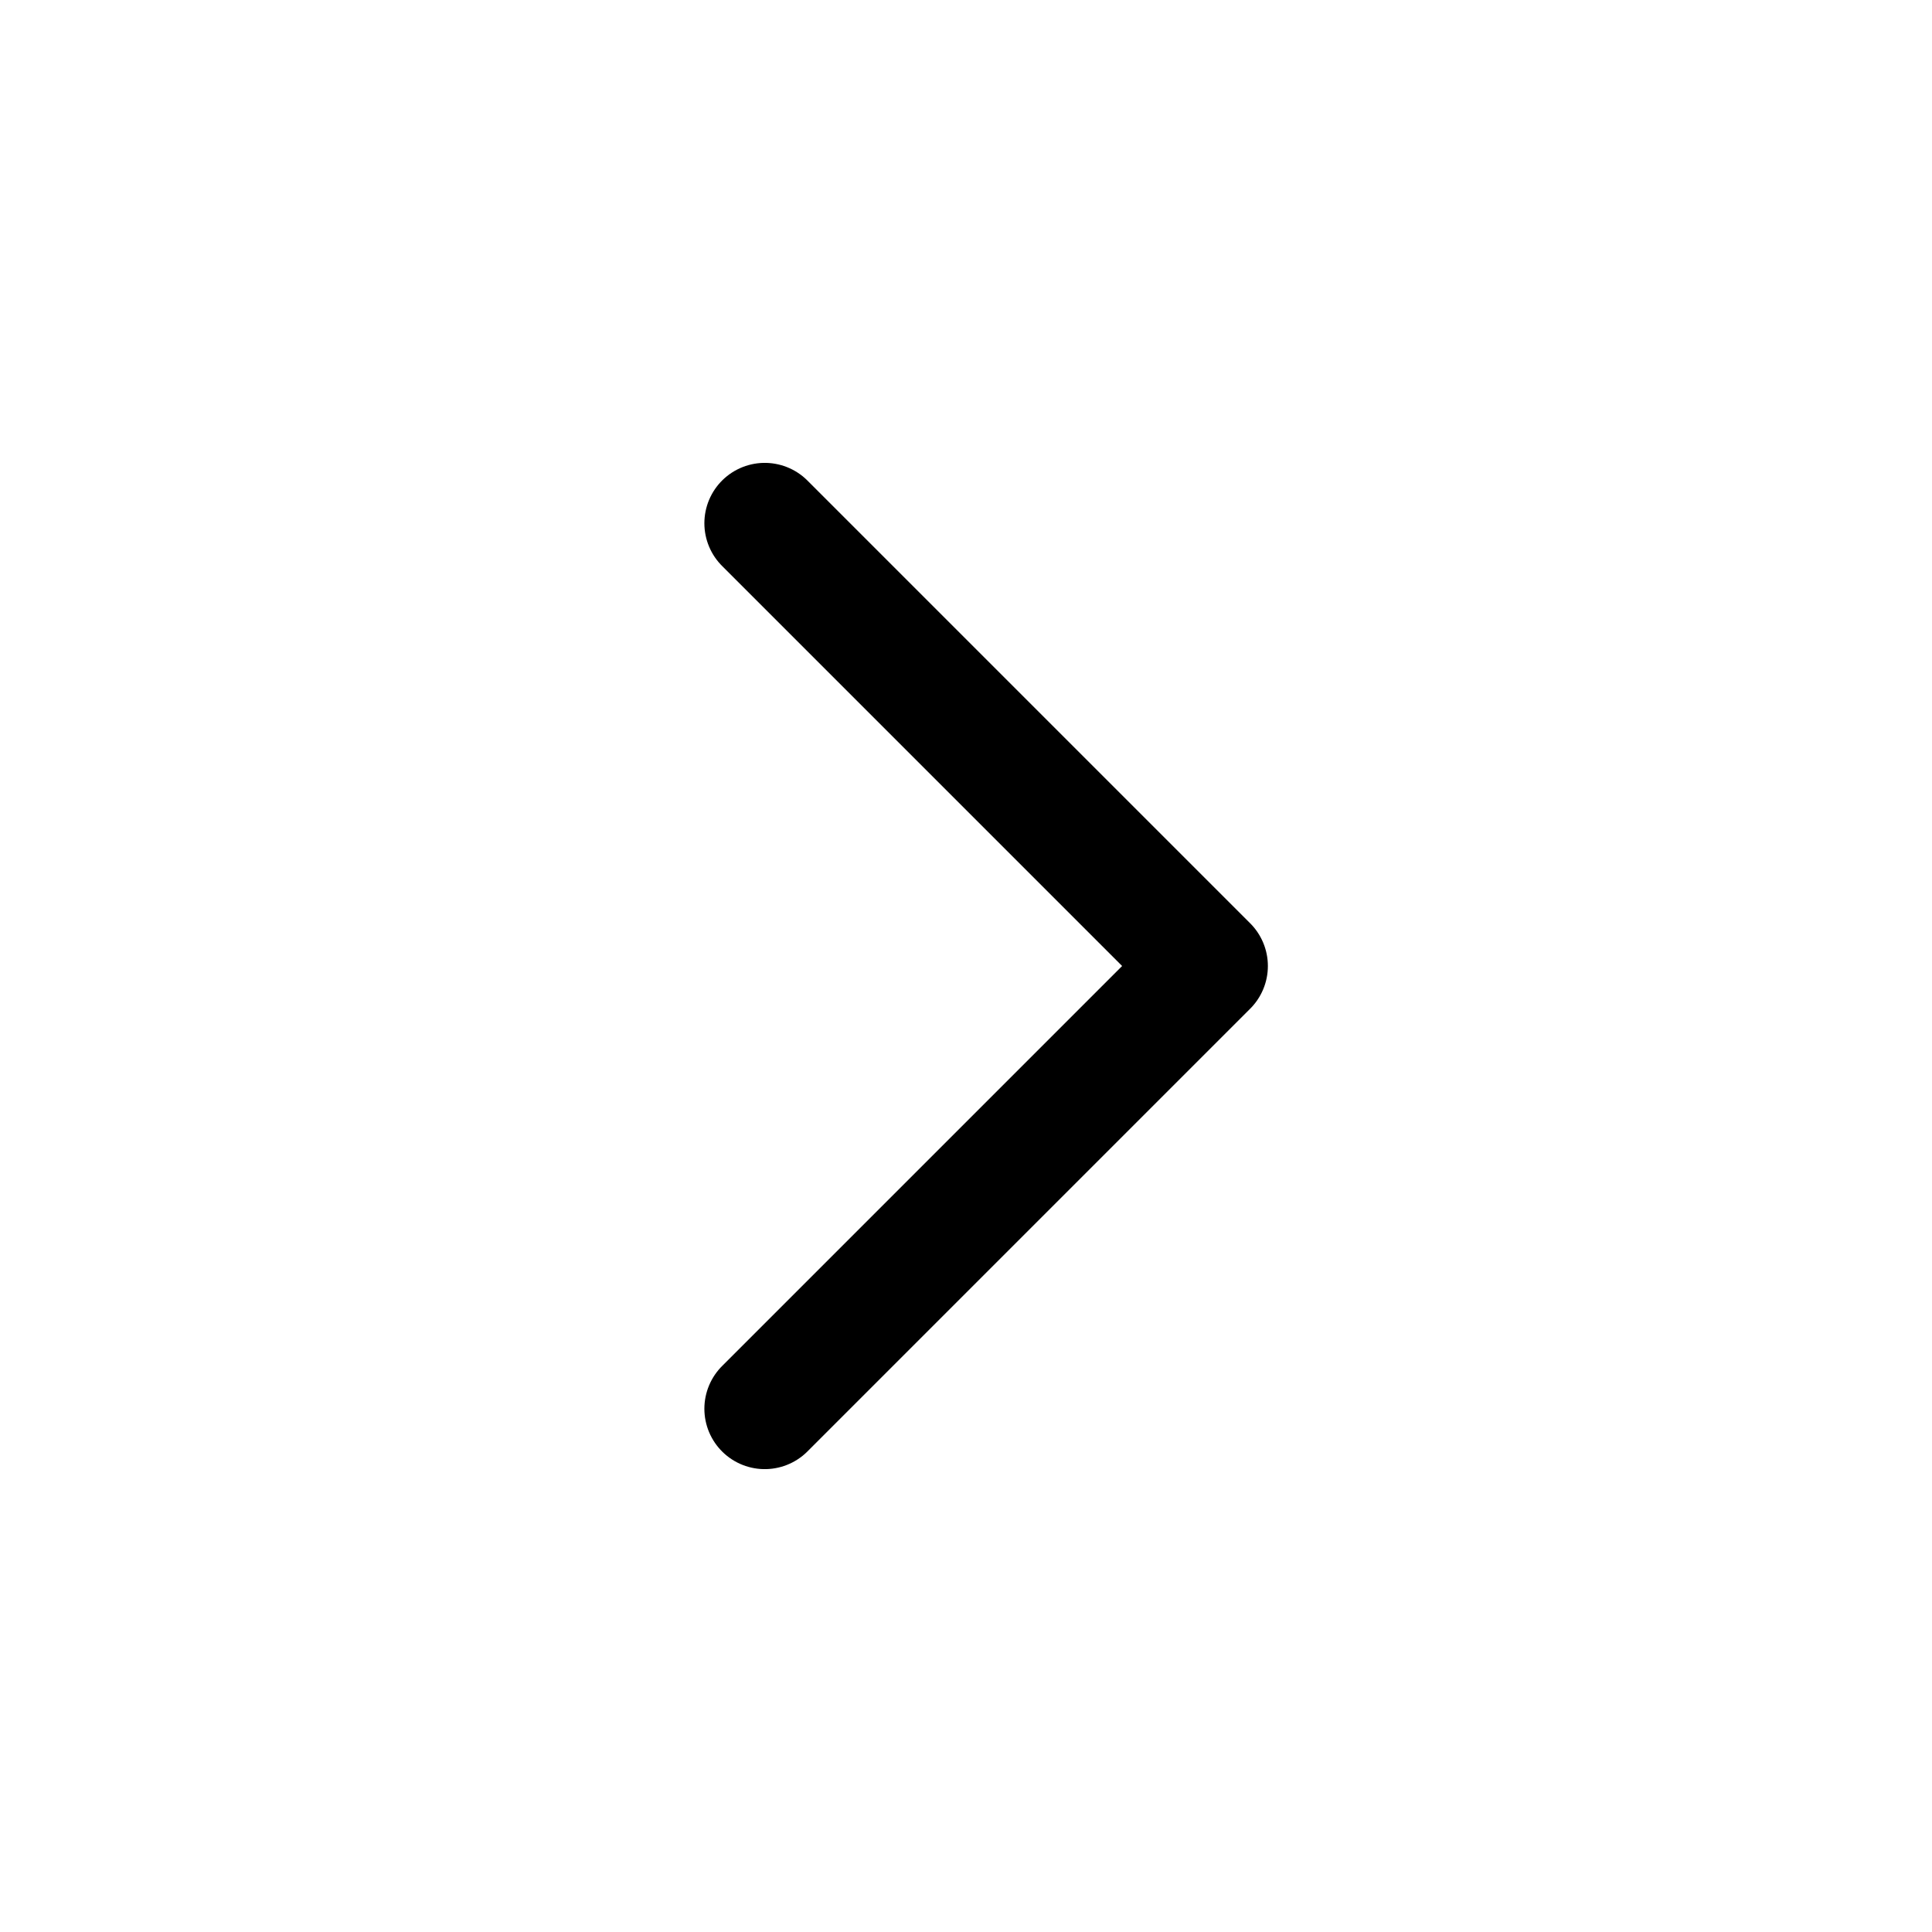
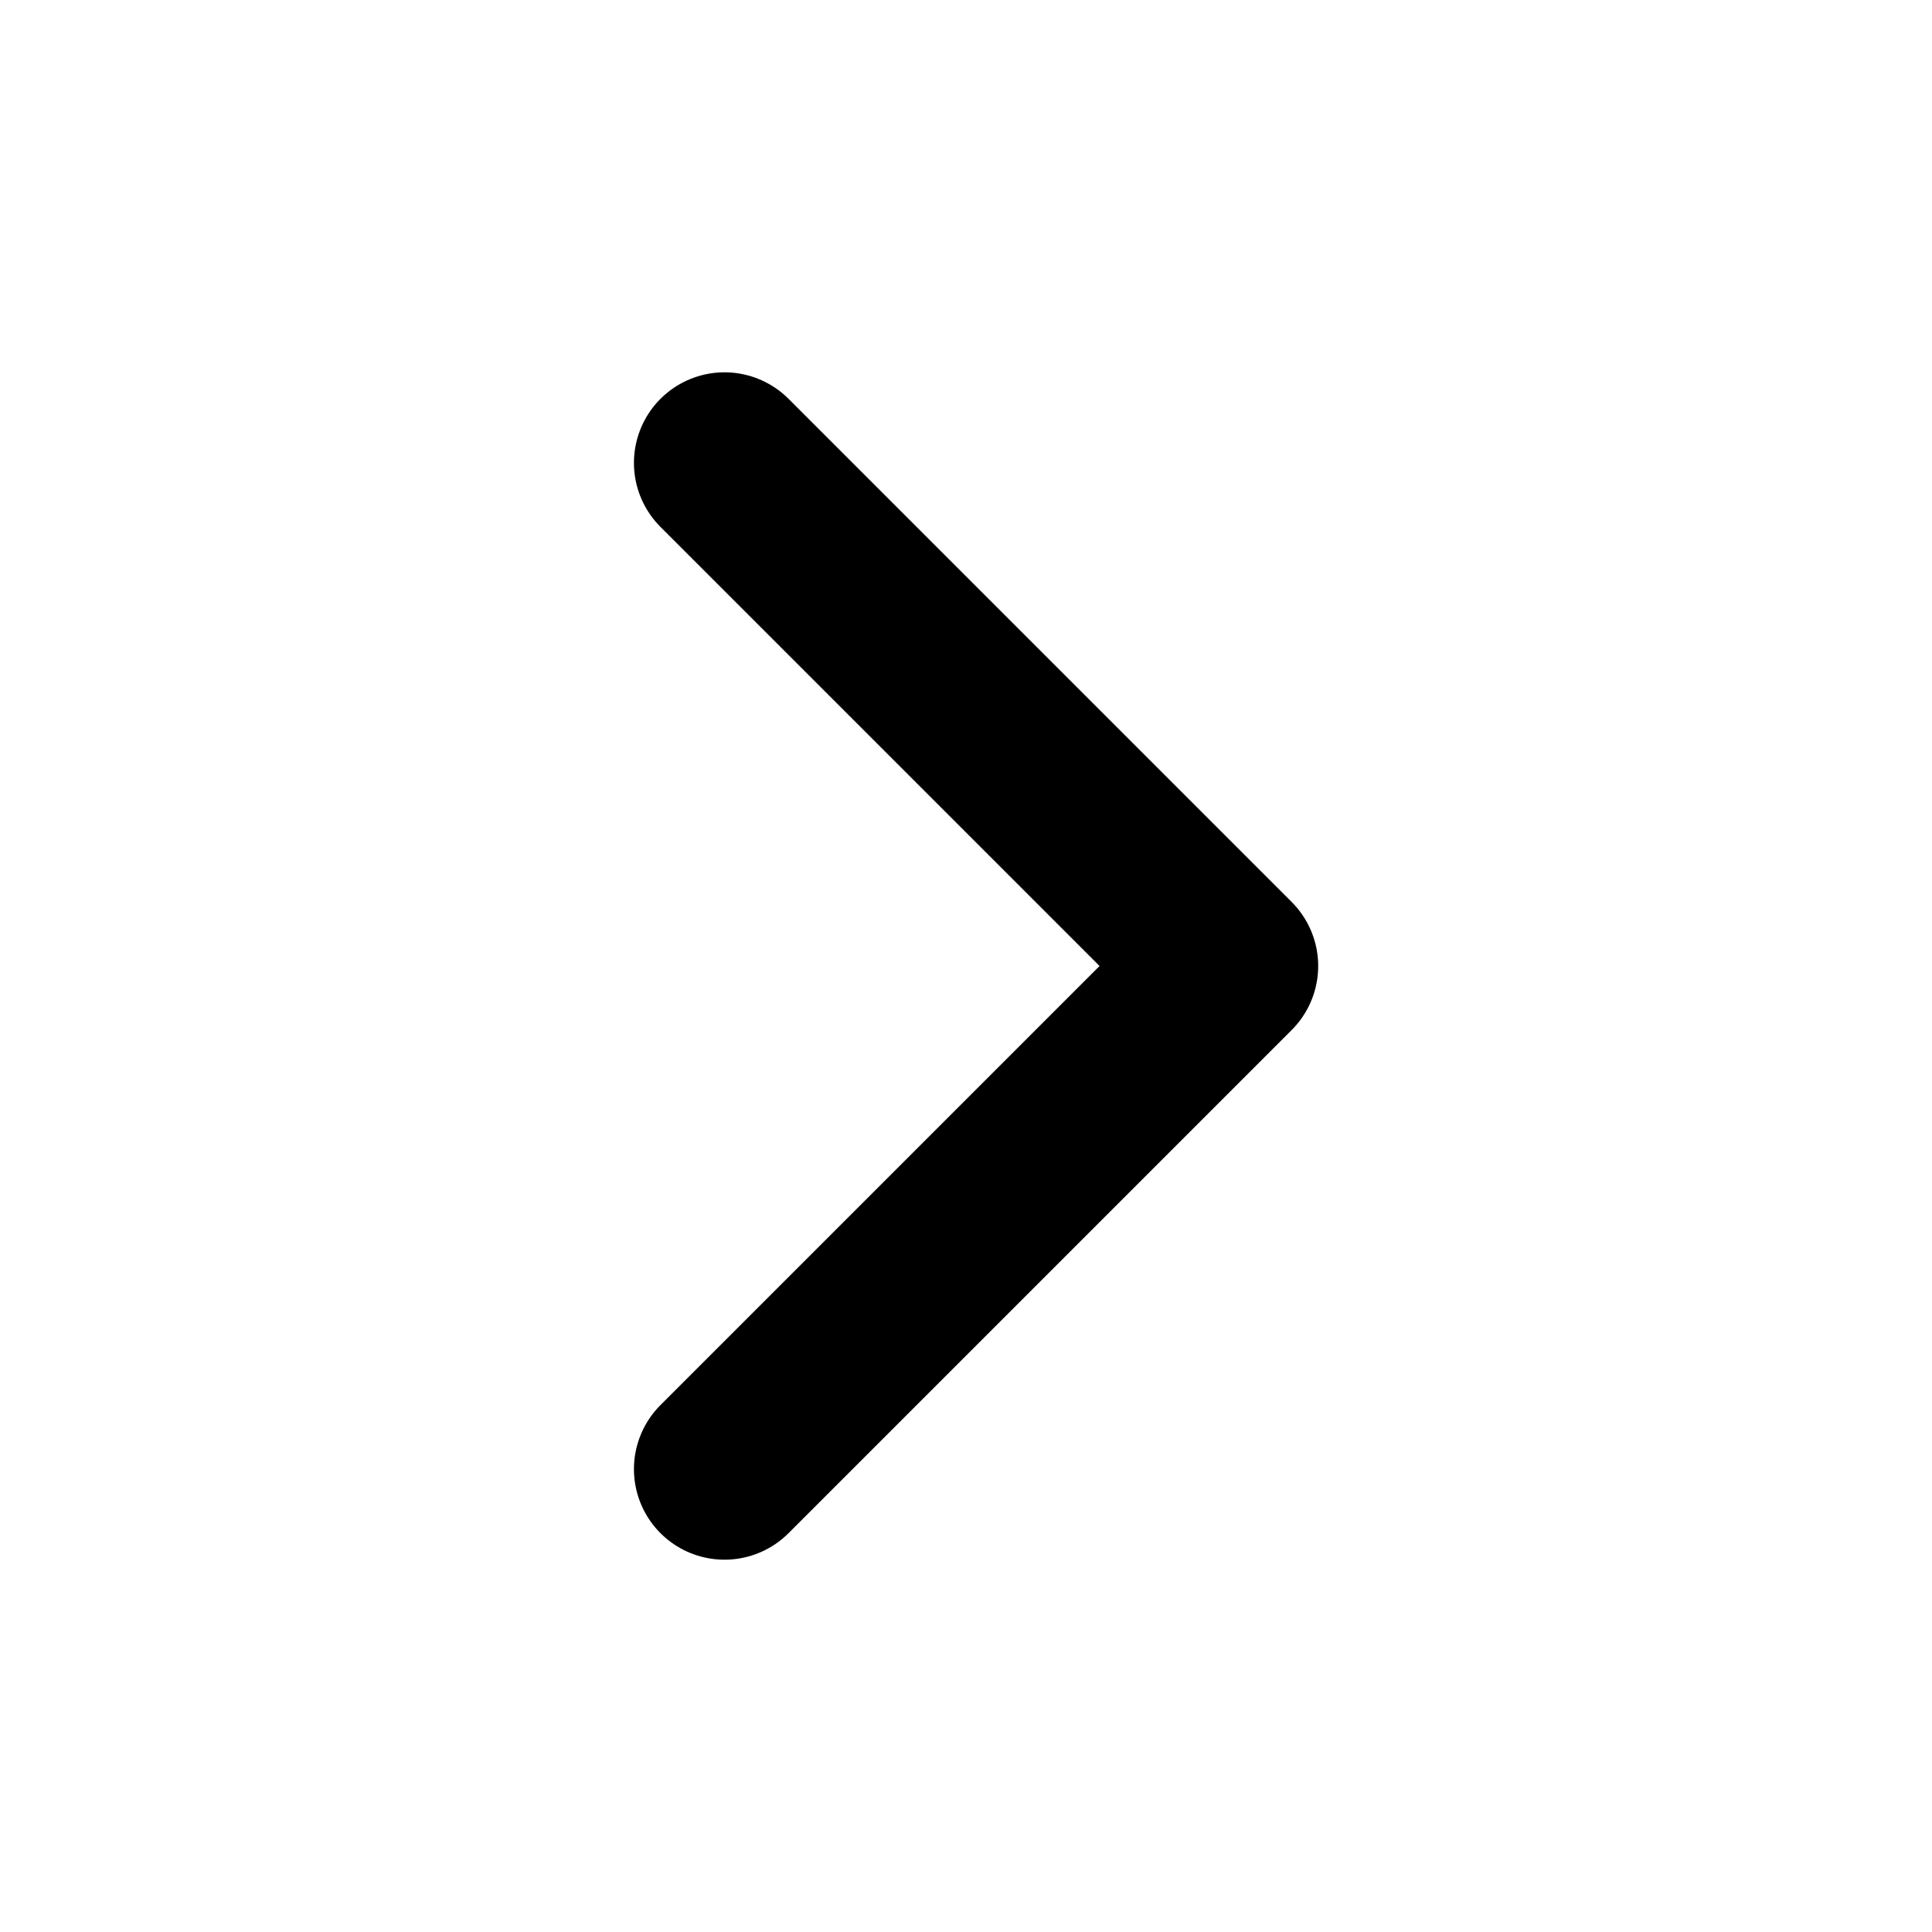
<svg xmlns="http://www.w3.org/2000/svg" width="24" height="24" viewBox="0 0 24 24">
-   <g fill="none" stroke="black" stroke-width="1.5" stroke-linecap="round" stroke-linejoin="round">
-     <path d="M9.5 6.5L15 12L9.5 17.5" />
+   <g fill="none" stroke="black" stroke-width="2.25" stroke-linecap="round" stroke-linejoin="round">
+     <path d="M9 5.75L15.25 12L9 18.25" />
  </g>
</svg>
